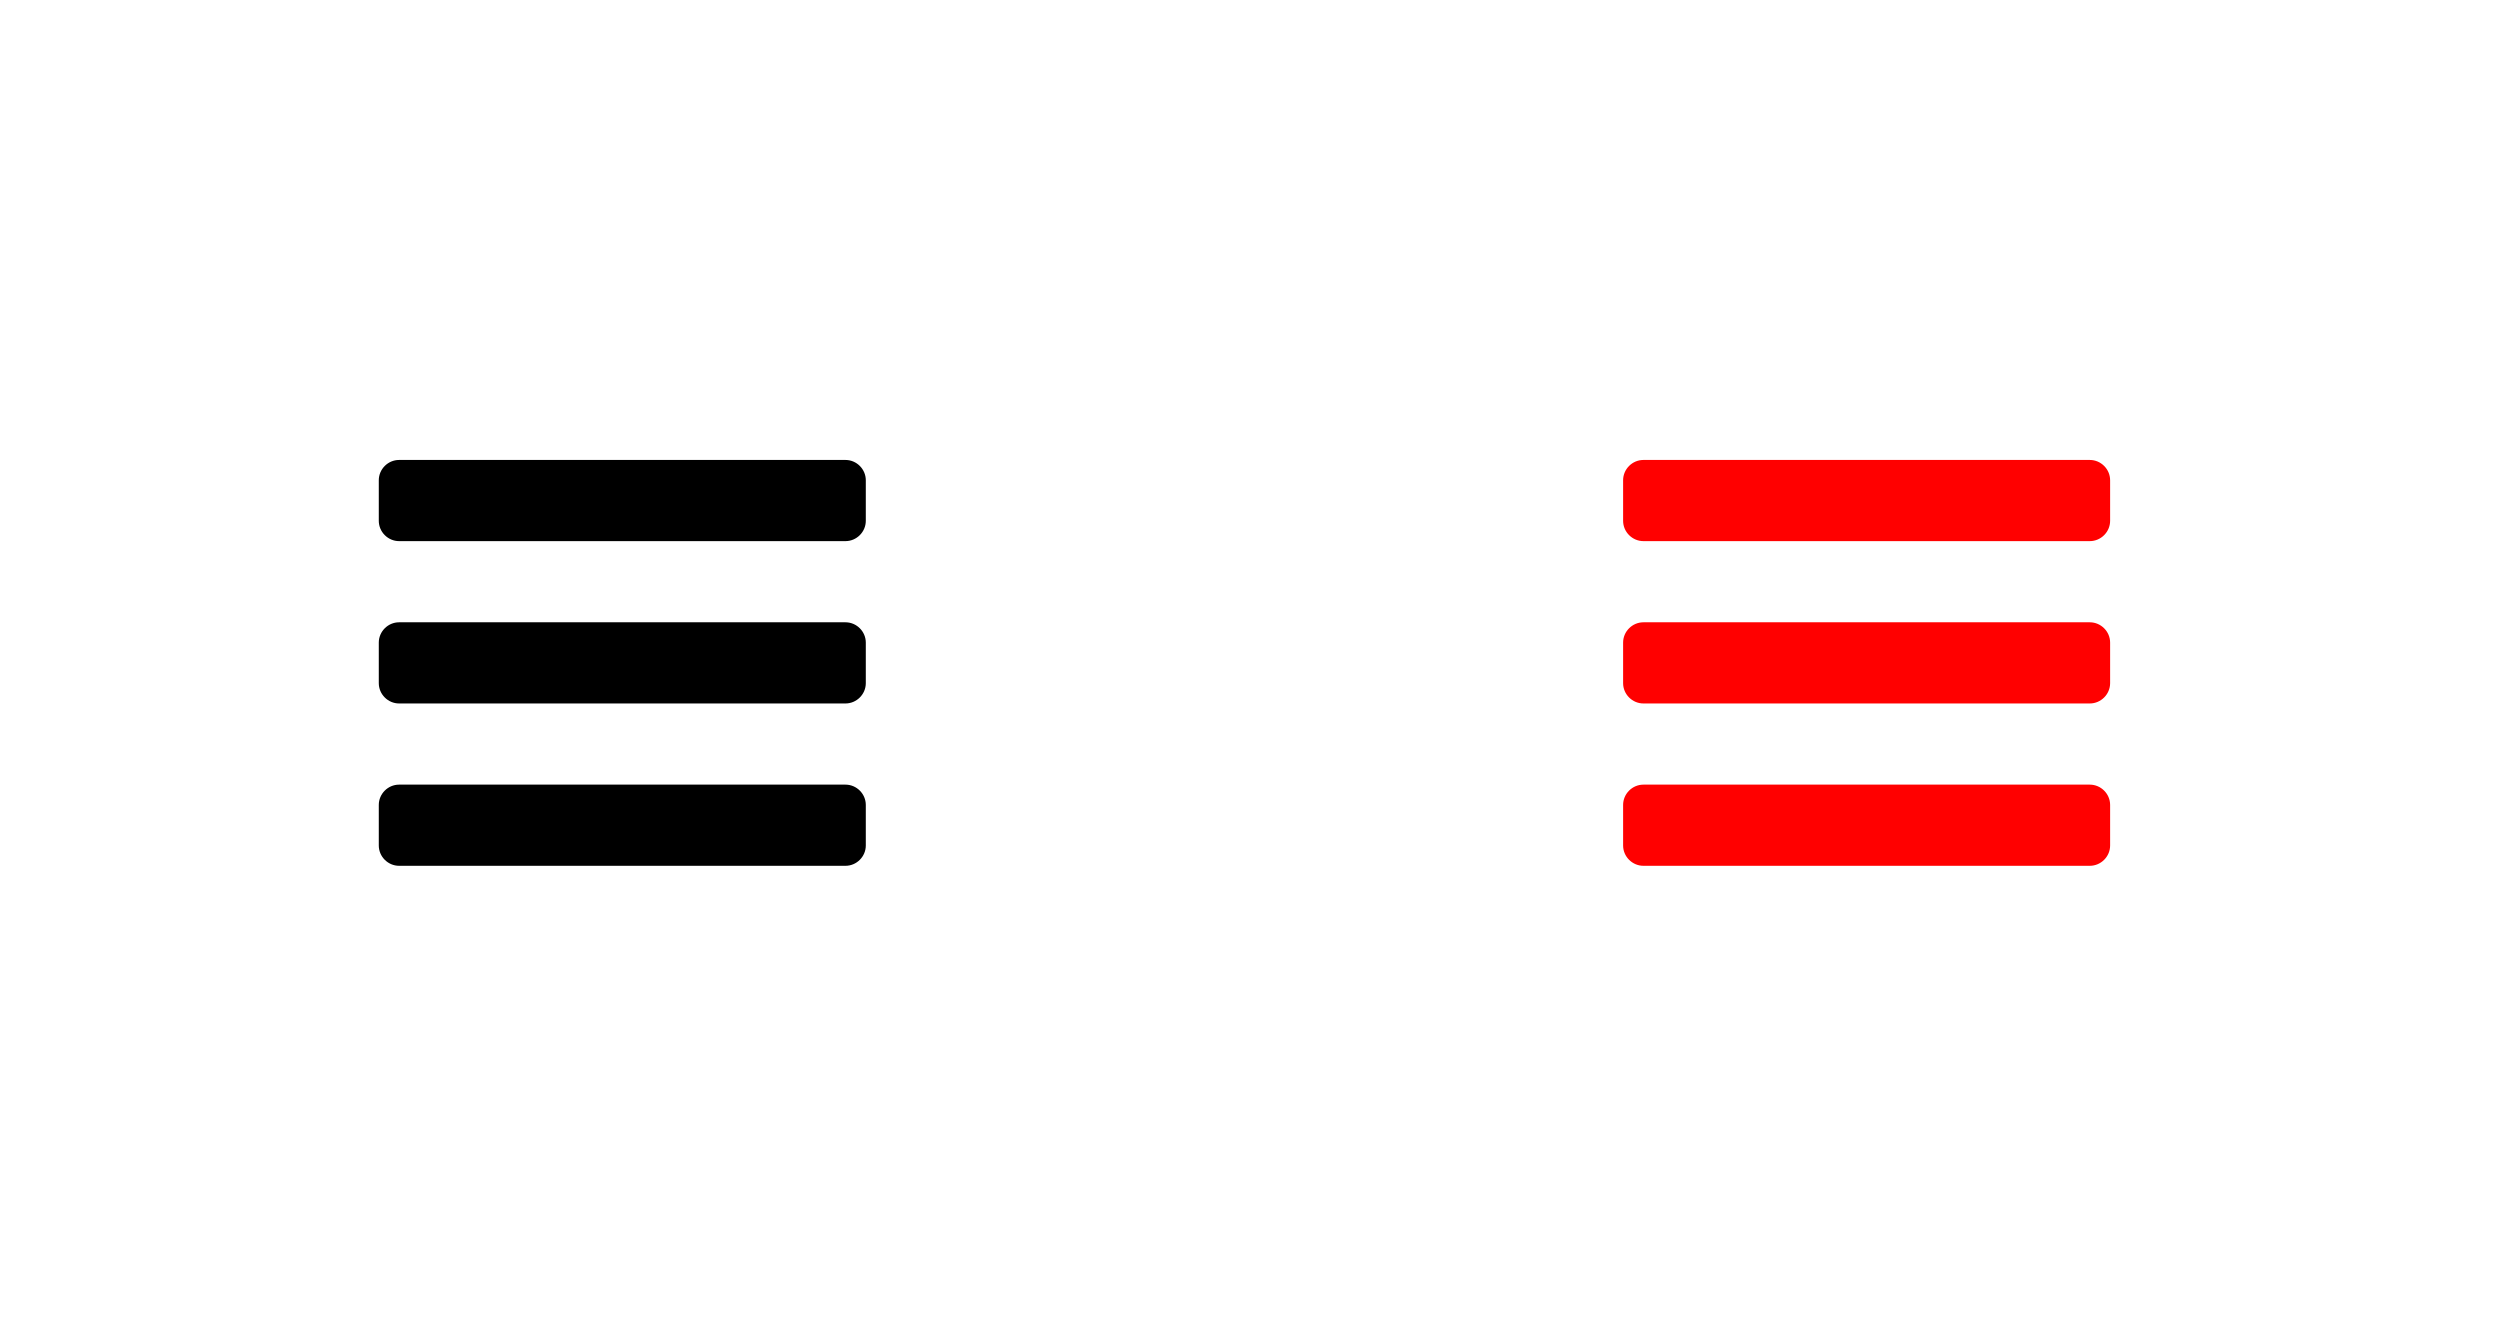
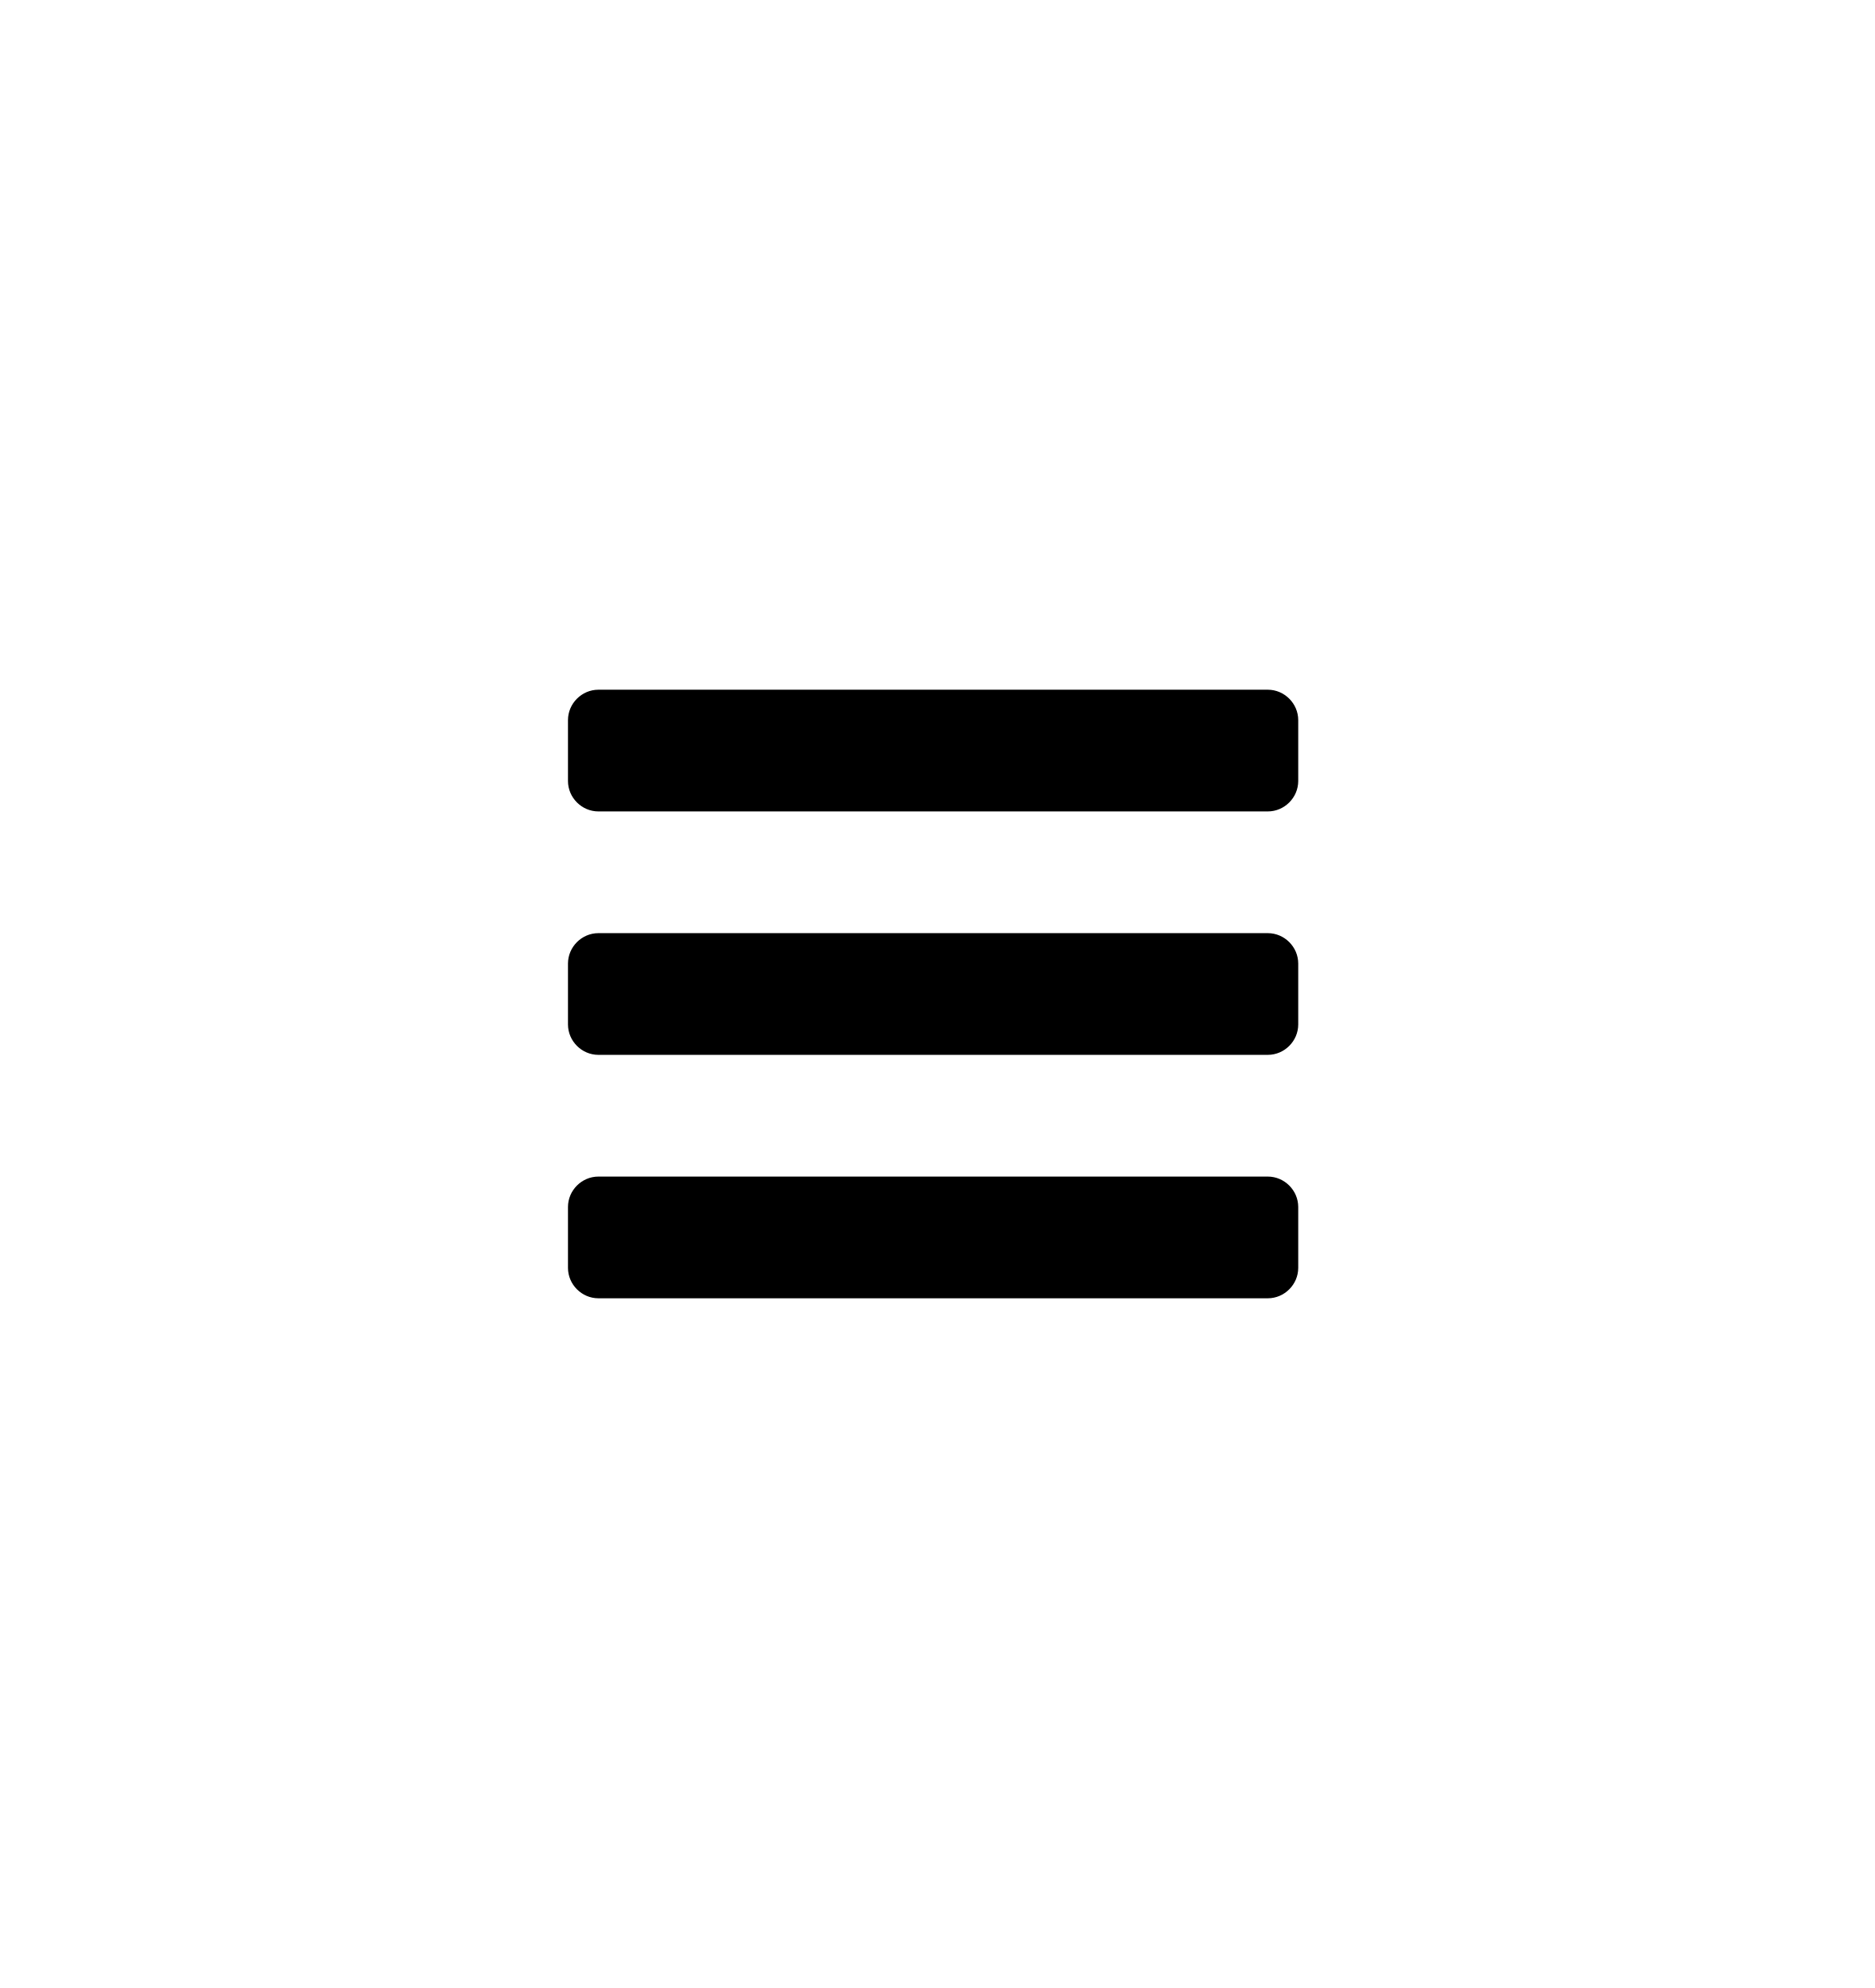
- <svg xmlns="http://www.w3.org/2000/svg" width="66" height="35" viewBox="0 0 66 35">
-   <svg width="32.85" height="35" viewBox="-200 -200 657 700" id="bars">
+ <svg xmlns="http://www.w3.org/2000/svg" width="33" height="35" viewBox="0 0 33 35">
+   <svg width="32.85" height="35" viewBox="-200 -200 657 700" id="menu">
    <path d="M257.143 225v21.429c0 5.859-4.855 10.714-10.714 10.714H10.715c-5.859 0-10.714-4.855-10.714-10.714V225c0-5.859 4.855-10.714 10.714-10.714h235.714c5.859 0 10.714 4.855 10.714 10.714zm0-85.714v21.429c0 5.859-4.855 10.714-10.714 10.714H10.715c-5.859 0-10.714-4.855-10.714-10.714v-21.429c0-5.859 4.855-10.714 10.714-10.714h235.714c5.859 0 10.714 4.855 10.714 10.714zm0-85.715V75c0 5.859-4.855 10.714-10.714 10.714H10.715C4.856 85.714.001 80.859.001 75V53.571c0-5.859 4.855-10.714 10.714-10.714h235.714c5.859 0 10.714 4.855 10.714 10.714z" />
  </svg>
-   <svg width="32.85" height="35" viewBox="-200 -200 657 700" id="bars2" x="32.85">
-     <path fill="red" d="M257.143 225v21.429c0 5.859-4.855 10.714-10.714 10.714H10.715c-5.859 0-10.714-4.855-10.714-10.714V225c0-5.859 4.855-10.714 10.714-10.714h235.714c5.859 0 10.714 4.855 10.714 10.714zm0-85.714v21.429c0 5.859-4.855 10.714-10.714 10.714H10.715c-5.859 0-10.714-4.855-10.714-10.714v-21.429c0-5.859 4.855-10.714 10.714-10.714h235.714c5.859 0 10.714 4.855 10.714 10.714zm0-85.715V75c0 5.859-4.855 10.714-10.714 10.714H10.715C4.856 85.714.001 80.859.001 75V53.571c0-5.859 4.855-10.714 10.714-10.714h235.714c5.859 0 10.714 4.855 10.714 10.714z" />
-   </svg>
</svg>
